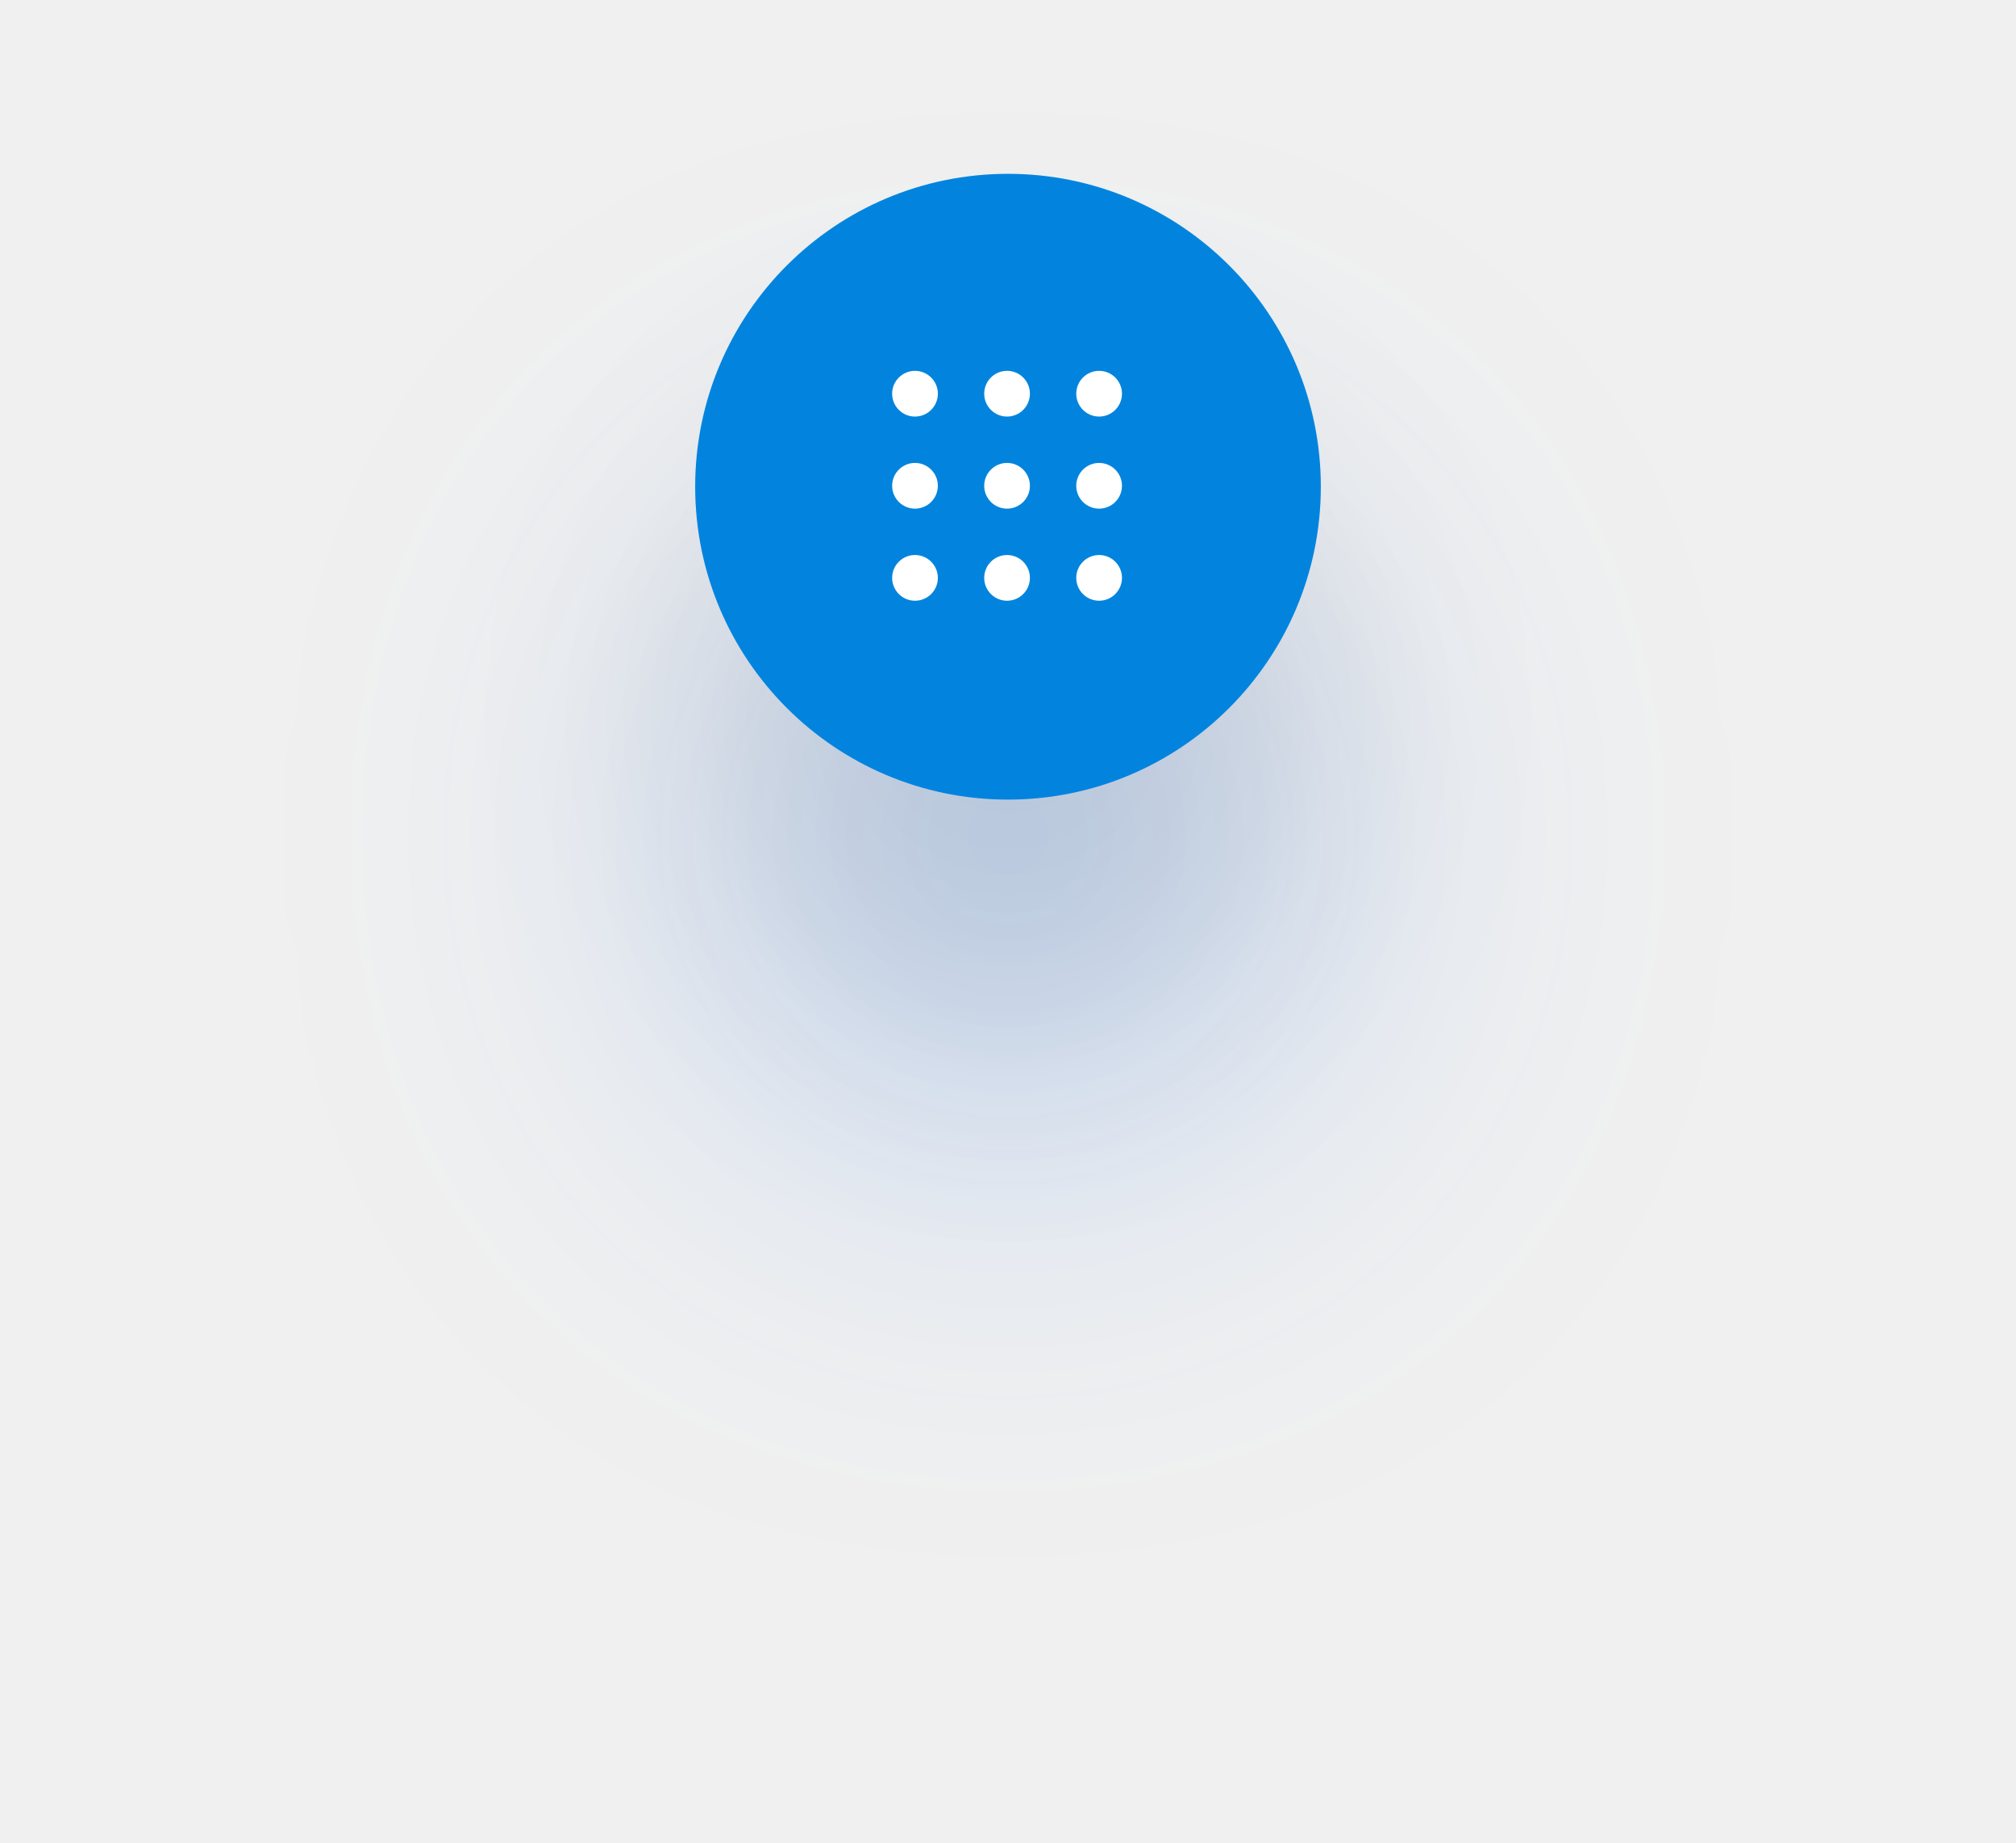
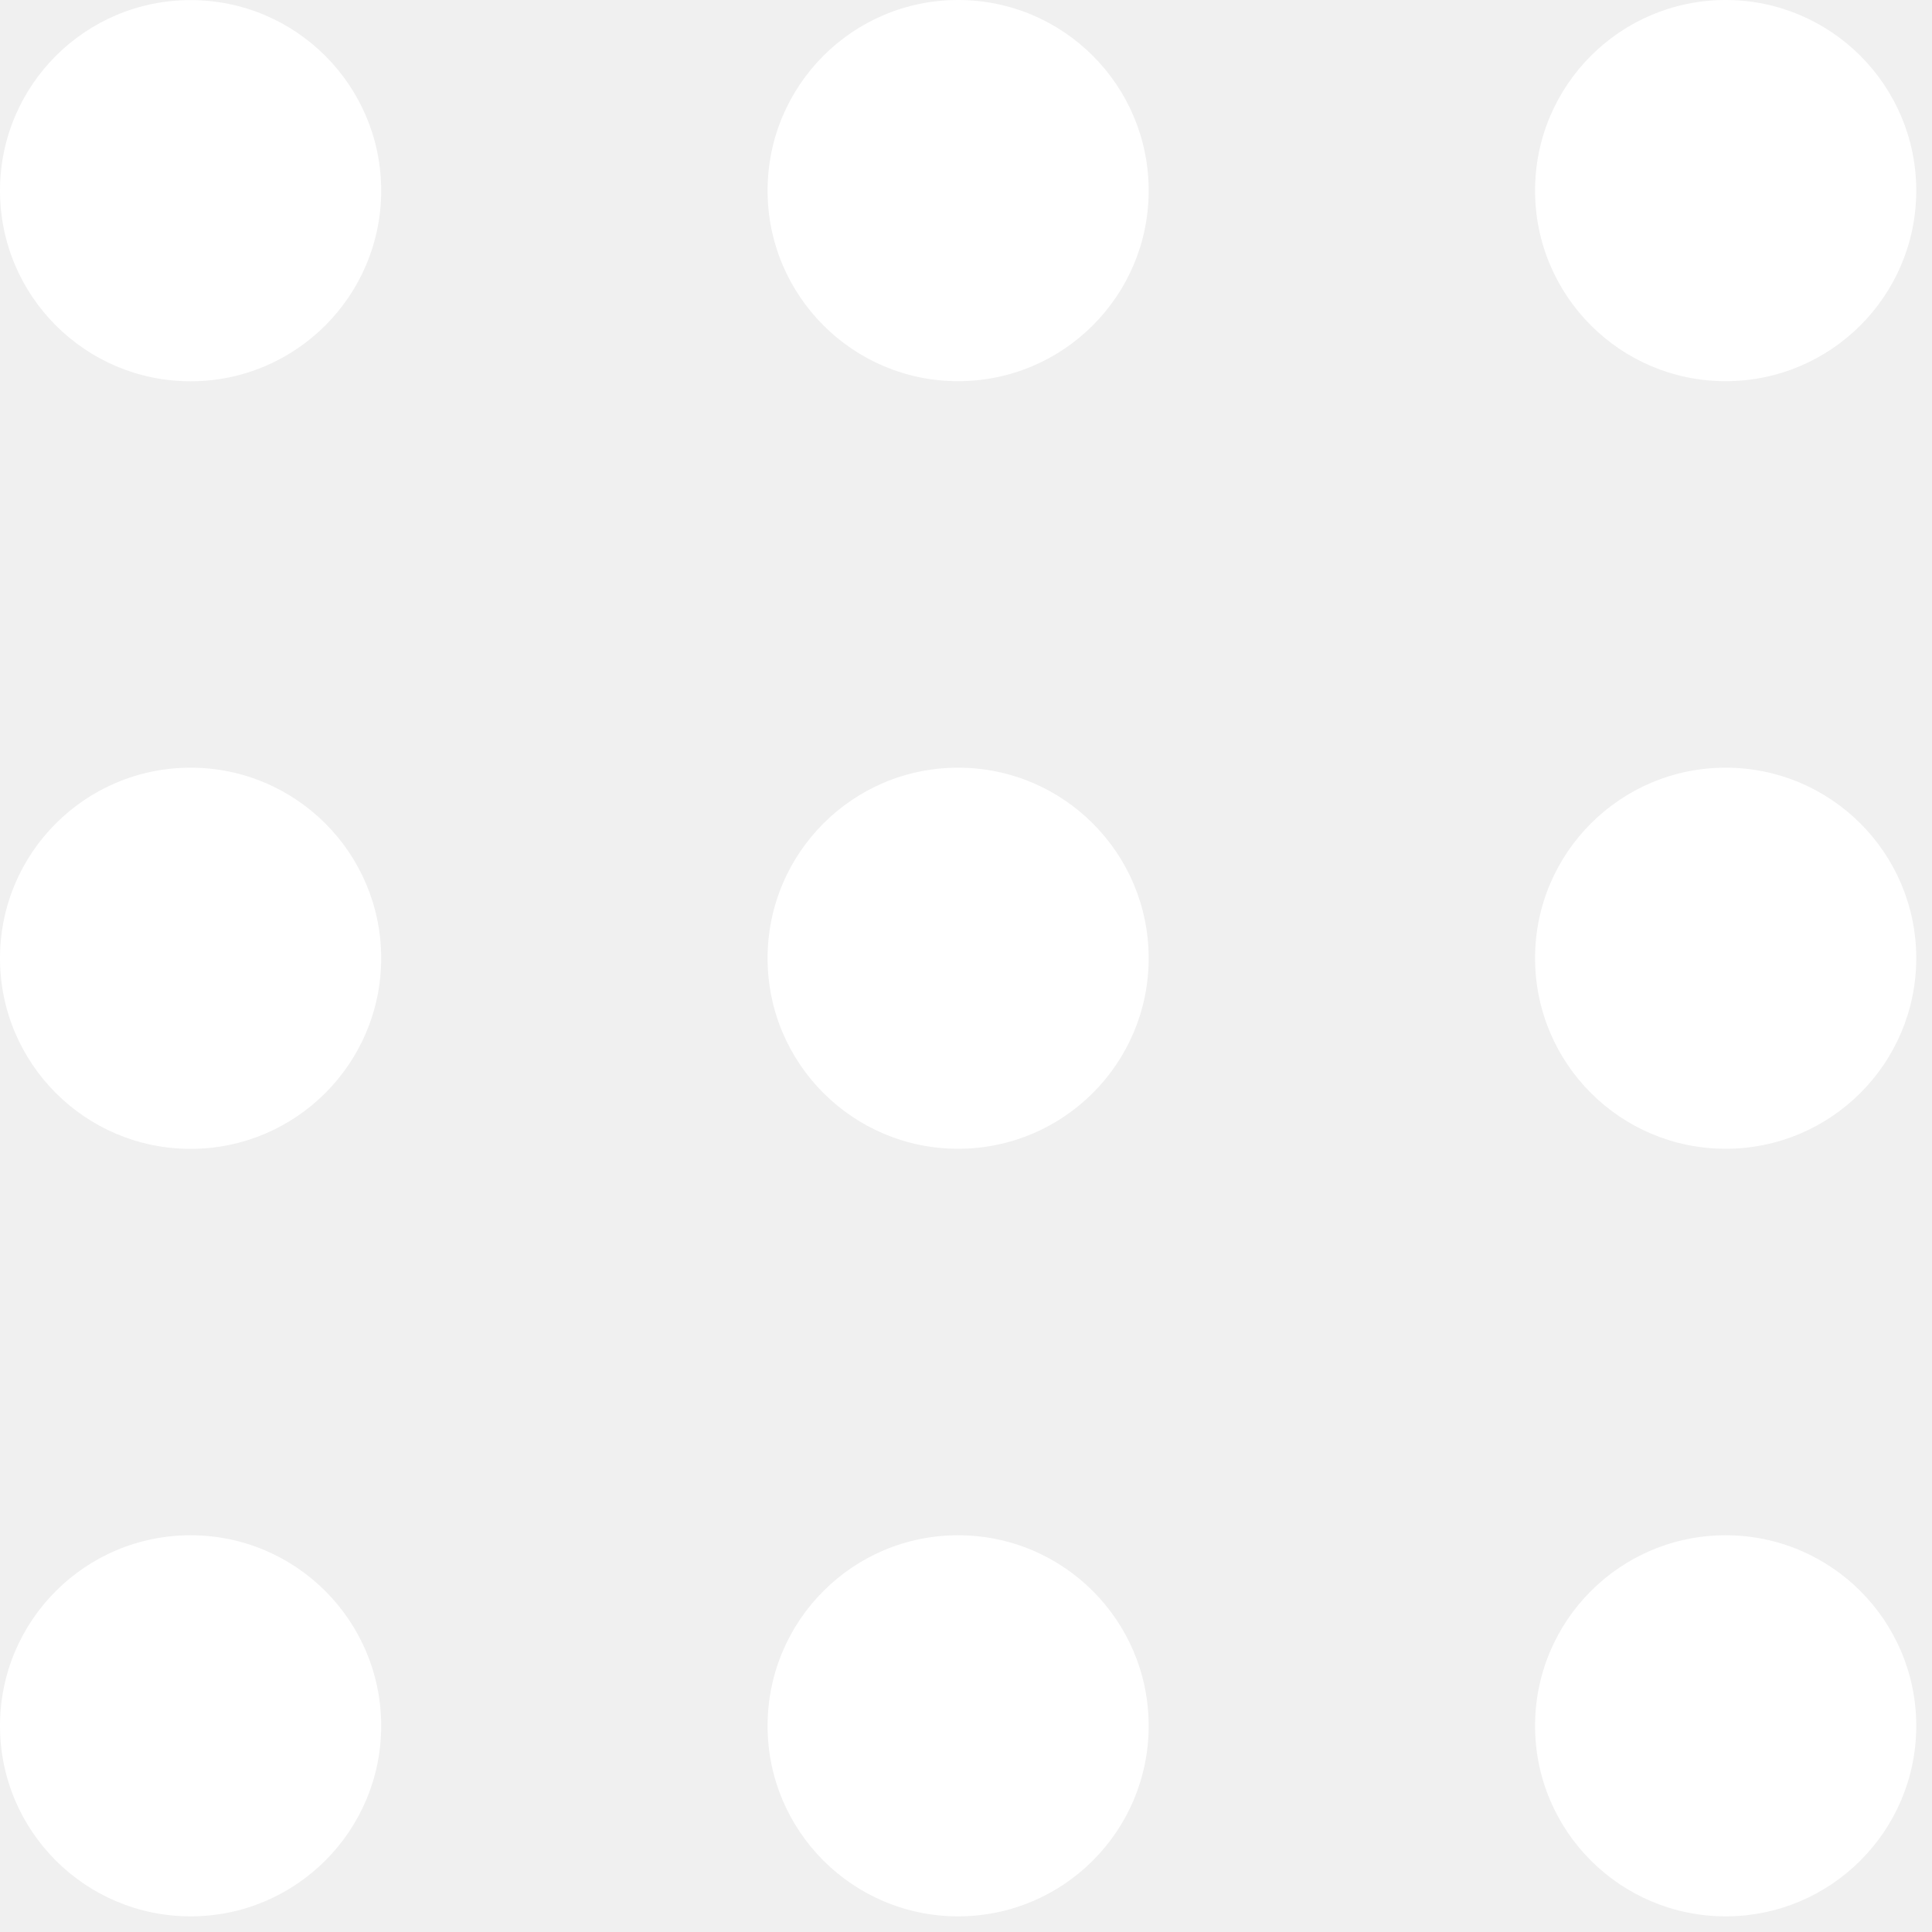
- <svg xmlns="http://www.w3.org/2000/svg" width="174" height="159" viewBox="0 0 174 159" fill="none">
-   <g filter="url(#filter0_dd)">
-     <circle cx="87" cy="42" r="27" fill="#0284DE" />
-   </g>
-   <path fill-rule="evenodd" clip-rule="evenodd" d="M86.918 35.946C88.008 35.946 88.891 35.062 88.891 33.973C88.891 32.883 88.008 32 86.918 32C85.829 32 84.946 32.883 84.946 33.973C84.946 35.062 85.829 35.946 86.918 35.946ZM78.973 35.947C80.062 35.947 80.946 35.063 80.946 33.974C80.946 32.884 80.062 32.001 78.973 32.001C77.883 32.001 77 32.884 77 33.974C77 35.063 77.883 35.947 78.973 35.947ZM96.837 33.973C96.837 35.063 95.953 35.946 94.864 35.946C93.774 35.946 92.891 35.063 92.891 33.973C92.891 32.884 93.774 32.001 94.864 32.001C95.953 32.001 96.837 32.884 96.837 33.973ZM78.973 43.892C80.062 43.892 80.946 43.009 80.946 41.92C80.946 40.83 80.062 39.947 78.973 39.947C77.883 39.947 77 40.83 77 41.92C77 43.009 77.883 43.892 78.973 43.892ZM88.891 41.92C88.891 43.009 88.008 43.892 86.918 43.892C85.829 43.892 84.946 43.009 84.946 41.92C84.946 40.83 85.829 39.947 86.918 39.947C88.008 39.947 88.891 40.83 88.891 41.92ZM94.864 43.892C95.953 43.892 96.837 43.009 96.837 41.919C96.837 40.83 95.953 39.947 94.864 39.947C93.774 39.947 92.891 40.83 92.891 41.919C92.891 43.009 93.774 43.892 94.864 43.892ZM80.946 49.866C80.946 50.955 80.062 51.838 78.973 51.838C77.883 51.838 77 50.955 77 49.866C77 48.776 77.883 47.893 78.973 47.893C80.062 47.893 80.946 48.776 80.946 49.866ZM86.918 51.838C88.008 51.838 88.891 50.955 88.891 49.866C88.891 48.776 88.008 47.893 86.918 47.893C85.829 47.893 84.946 48.776 84.946 49.866C84.946 50.955 85.829 51.838 86.918 51.838ZM96.837 49.866C96.837 50.955 95.953 51.838 94.864 51.838C93.774 51.838 92.891 50.955 92.891 49.866C92.891 48.776 93.774 47.893 94.864 47.893C95.953 47.893 96.837 48.776 96.837 49.866Z" fill="white" />
-   <defs>
-     <filter id="filter0_dd" x="0" y="-15" width="174" height="174" filterUnits="userSpaceOnUse" color-interpolation-filters="sRGB">
-       <feFlood flood-opacity="0" result="BackgroundImageFix" />
-       <feColorMatrix in="SourceAlpha" type="matrix" values="0 0 0 0 0 0 0 0 0 0 0 0 0 0 0 0 0 0 127 0" />
-       <feOffset dy="20" />
-       <feGaussianBlur stdDeviation="10" />
-       <feColorMatrix type="matrix" values="0 0 0 0 0 0 0 0 0 0 0 0 0 0 0 0 0 0 0.1 0" />
-       <feBlend mode="normal" in2="BackgroundImageFix" result="effect1_dropShadow" />
-       <feColorMatrix in="SourceAlpha" type="matrix" values="0 0 0 0 0 0 0 0 0 0 0 0 0 0 0 0 0 0 127 0" />
-       <feOffset dy="30" />
-       <feGaussianBlur stdDeviation="30" />
-       <feColorMatrix type="matrix" values="0 0 0 0 0.004 0 0 0 0 0.408 0 0 0 0 1 0 0 0 0.2 0" />
-       <feBlend mode="normal" in2="effect1_dropShadow" result="effect2_dropShadow" />
-       <feBlend mode="normal" in="SourceGraphic" in2="effect2_dropShadow" result="shape" />
-     </filter>
-   </defs>
+ <svg xmlns="http://www.w3.org/2000/svg" width="20" height="20" viewBox="0 0 20 20" fill="none">
+   <path fill-rule="evenodd" clip-rule="evenodd" d="M9.918 3.946C11.008 3.946 11.891 3.062 11.891 1.973C11.891 0.883 11.008 0 9.918 0C8.829 0 7.946 0.883 7.946 1.973C7.946 3.062 8.829 3.946 9.918 3.946ZM1.973 3.947C3.062 3.947 3.946 3.063 3.946 1.974C3.946 0.884 3.062 0.001 1.973 0.001C0.883 0.001 0 0.884 0 1.974C0 3.063 0.883 3.947 1.973 3.947ZM19.837 1.973C19.837 3.063 18.953 3.946 17.864 3.946C16.774 3.946 15.891 3.063 15.891 1.973C15.891 0.884 16.774 0 17.864 0C18.953 0 19.837 0.884 19.837 1.973ZM1.973 11.893C3.062 11.893 3.946 11.009 3.946 9.92C3.946 8.83 3.062 7.947 1.973 7.947C0.883 7.947 0 8.83 0 9.92C0 11.009 0.883 11.893 1.973 11.893ZM11.891 9.92C11.891 11.009 11.008 11.892 9.918 11.892C8.829 11.892 7.946 11.009 7.946 9.92C7.946 8.83 8.829 7.947 9.918 7.947C11.008 7.947 11.891 8.83 11.891 9.92ZM17.864 11.892C18.953 11.892 19.837 11.009 19.837 9.919C19.837 8.83 18.953 7.947 17.864 7.947C16.774 7.947 15.891 8.83 15.891 9.919C15.891 11.009 16.774 11.892 17.864 11.892ZM3.946 17.866C3.946 18.955 3.062 19.838 1.973 19.838C0.883 19.838 0 18.955 0 17.866C0 16.776 0.883 15.893 1.973 15.893C3.062 15.893 3.946 16.776 3.946 17.866ZM9.918 19.838C11.008 19.838 11.891 18.955 11.891 17.866C11.891 16.776 11.008 15.893 9.918 15.893C8.829 15.893 7.946 16.776 7.946 17.866C7.946 18.955 8.829 19.838 9.918 19.838ZM19.837 17.866C19.837 18.955 18.953 19.838 17.864 19.838C16.774 19.838 15.891 18.955 15.891 17.866C15.891 16.776 16.774 15.893 17.864 15.893C18.953 15.893 19.837 16.776 19.837 17.866Z" fill="white" />
</svg>
